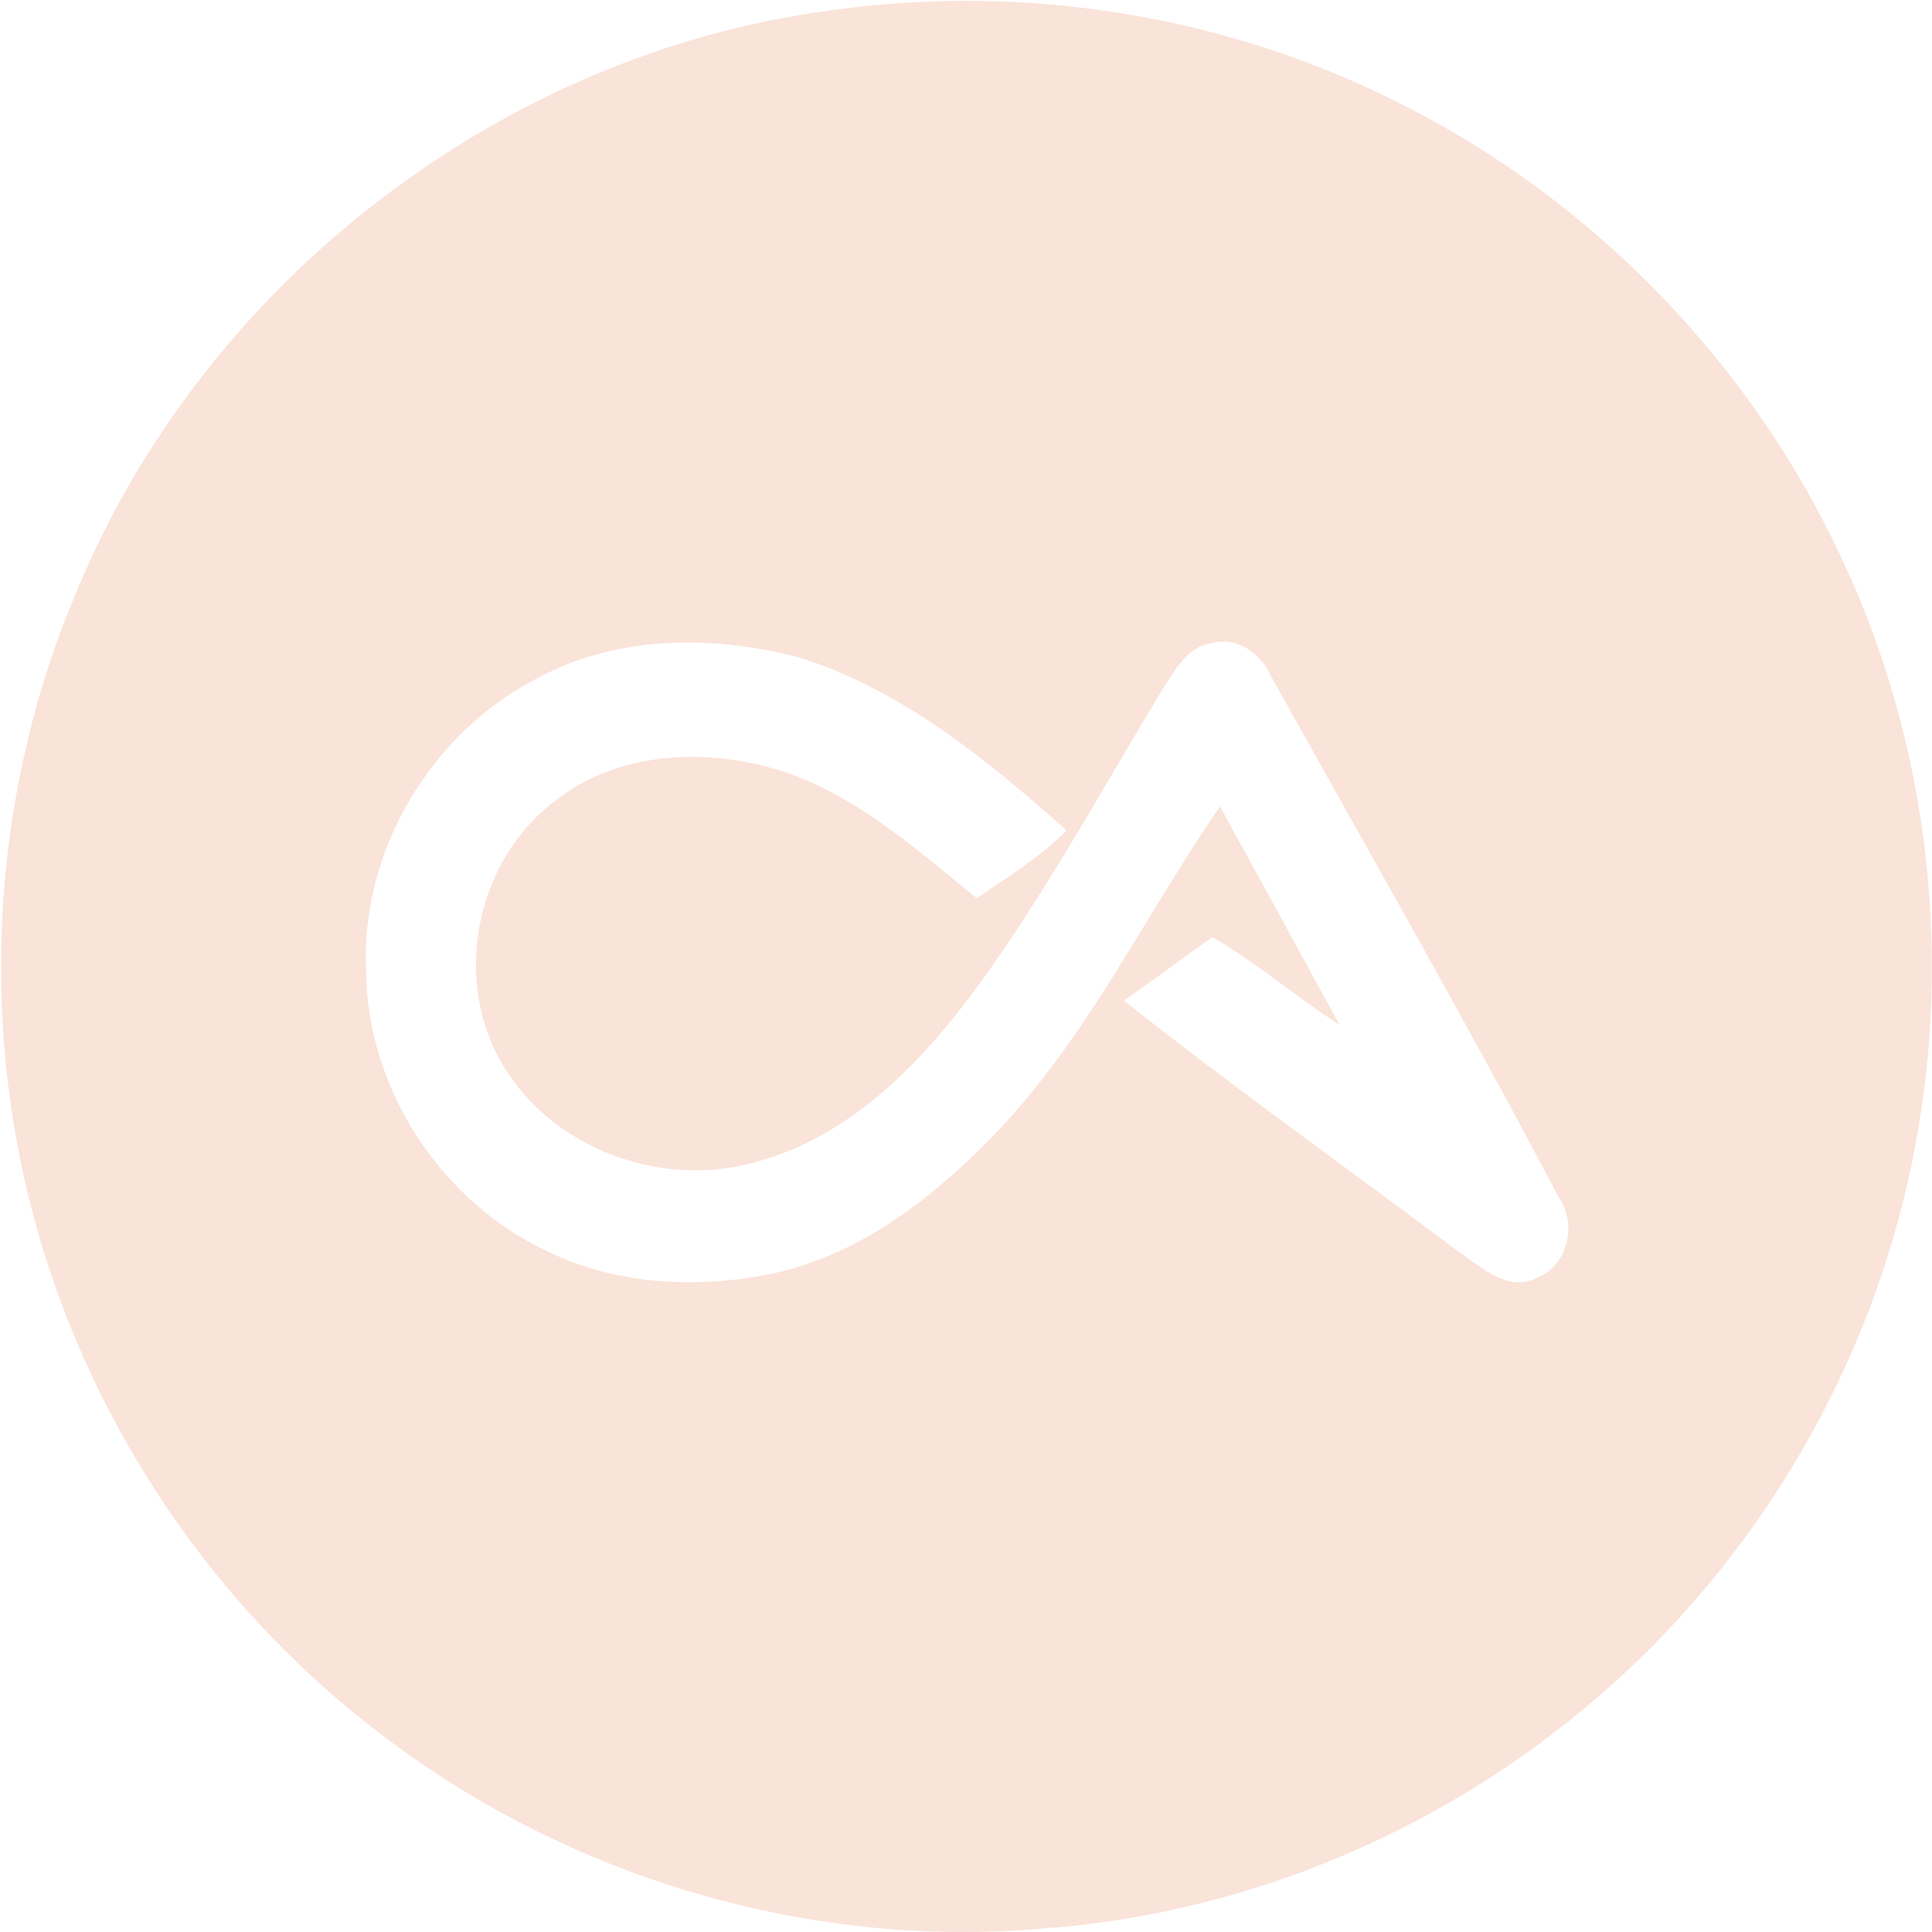
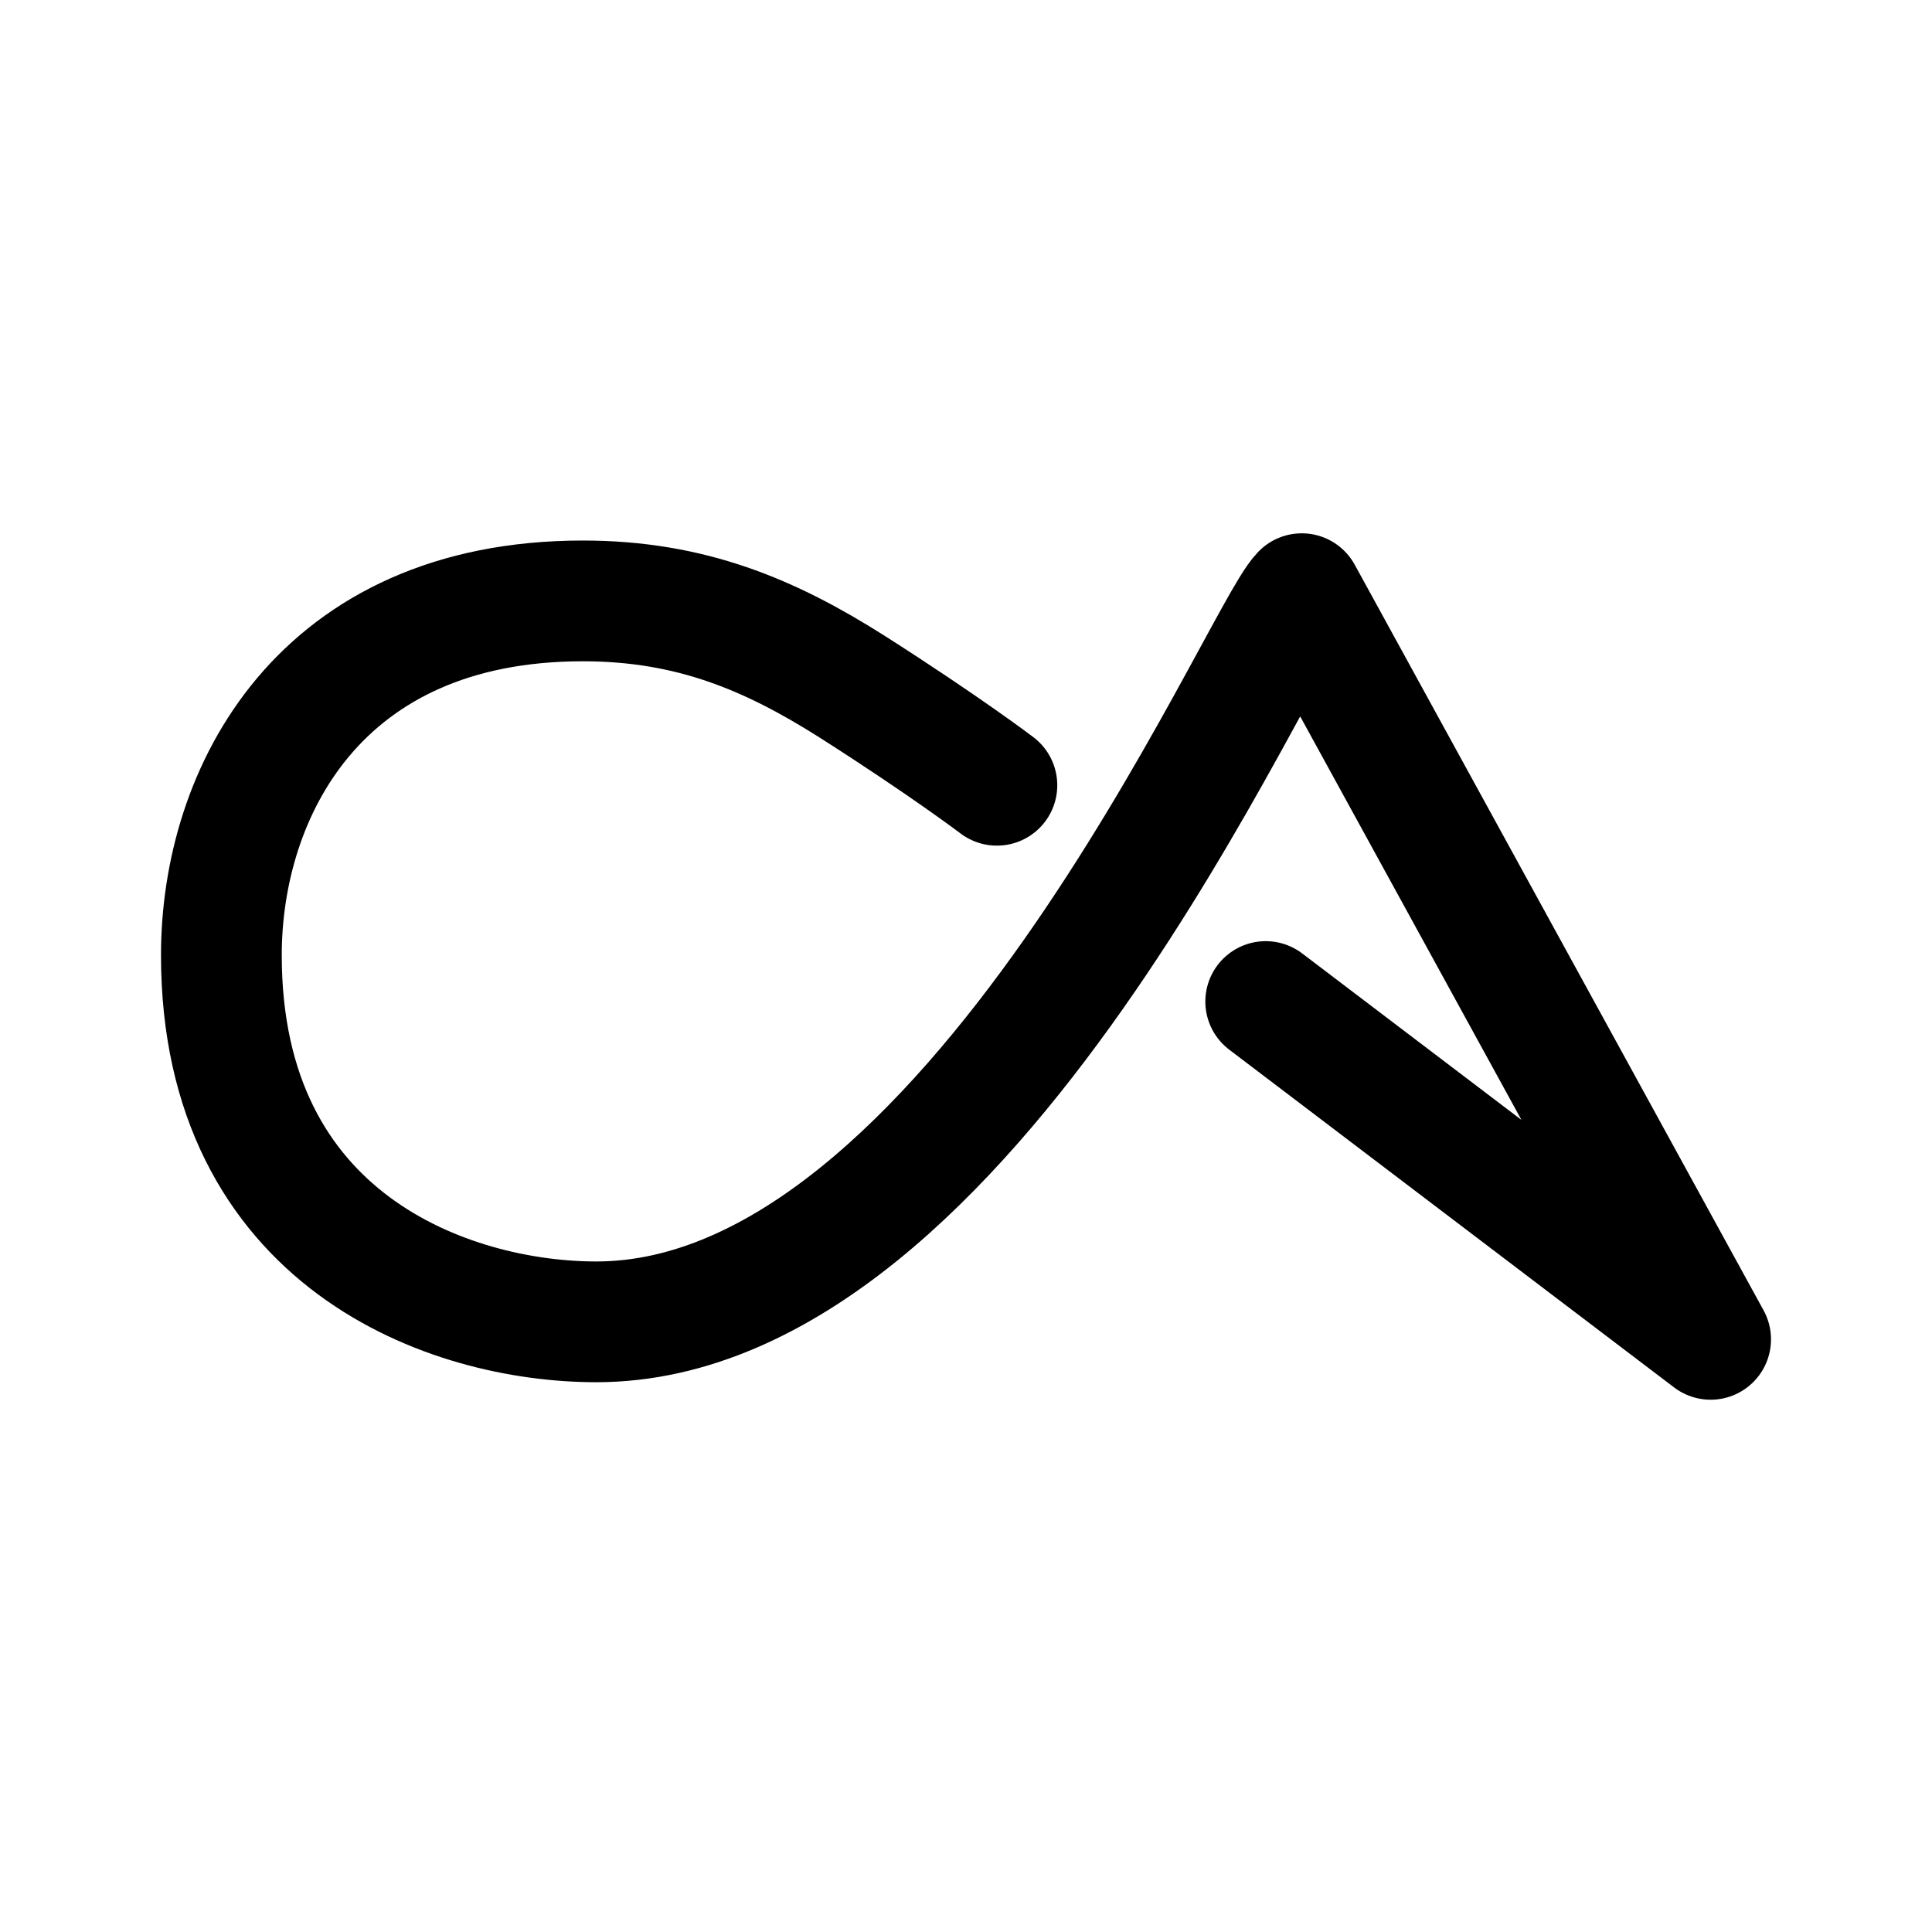
- <svg xmlns="http://www.w3.org/2000/svg" t="1619926764462" class="icon" viewBox="0 0 1024 1024" version="1.1" p-id="1861" width="200" height="200">
-   <defs>
-     <style type="text/css" />
-   </defs>
-   <path d="M439.855 5.564c104.202-14.864 212.929 2.842 306.39 51.43 100.54 51.55 183.03 137.404 230.343 239.976 51.143 109.312 61.127 236.962 28.557 353.123-28.557 102.63-90.149 195.918-173.683 262.092-79.005 63.274-177.225 102.572-278.293 109.944-126.898 11.207-257.217-28.5-357.063-107.504-71.926-56.08-127.948-132.18-160.972-217.109-48.013-122.425-45.923-263.544 5.689-384.465C108.157 150.225 265.07 28.724 439.85 5.564zM286.939 358.358C229.251 386.868 190.736 450.487 194.074 515.098c0.648 62.417 39.905 121.94 96.157 148.203 36.665 17.826 79.266 19.827 118.721 11.833 45.887-9.634 84.501-39.293 116.584-72.255 50.072-51.226 80.765-116.992 121.067-175.412a29169.058 29169.058 0 0 1 63.321 115.696c-22.962-14.785-43.687-32.81-67.406-46.488-15.642 11.18-31.086 22.669-46.879 33.651 57.992 45.892 118.324 88.785 177.512 133.125 12.11 8.187 26.008 21.77 41.702 13.73 16.441-6.687 21.128-28.411 11.311-42.543-48.927-93.127-101.339-184.351-152.503-276.281-5.282-12.236-18.338-21.321-31.99-17.377-12.601 1.996-18.928 14.529-25.36 24.116-29.989 49.434-57.741 100.321-91.021 147.707-31.64 45.14-72.046 90.227-127.598 103.811-54.204 14.232-117.729-13.584-138.449-67.109-16.645-43.196-2.743-96.078 34.121-124.338 33.583-27.167 81.011-29.111 120.869-16.525 39.863 12.878 71.497 41.639 103.481 67.459 16.342-11.285 33.63-21.671 47.632-35.955-42.005-37.303-86.888-74.25-141.197-91.528-44.988-11.833-95.112-12.278-137.211 9.738z" fill="#fae3d9" p-id="1862" />
+ <svg xmlns="http://www.w3.org/2000/svg" width="800px" height="800px" viewBox="0 0 192 192" fill="none">
+   <path stroke="#000000" stroke-linecap="round" stroke-linejoin="round" stroke-width="12" d="M99.07 78.038s-5.118-3.89-14.431-9.826c-8.086-5.117-15.967-8.495-26.714-8.495C31.723 59.717 22 78.755 22 94.926c0 28.454 22.722 36.437 37.256 36.437 37.256 0 65.812-67.961 70.111-72.363L170 133.103l-44.215-33.571" />
</svg>
